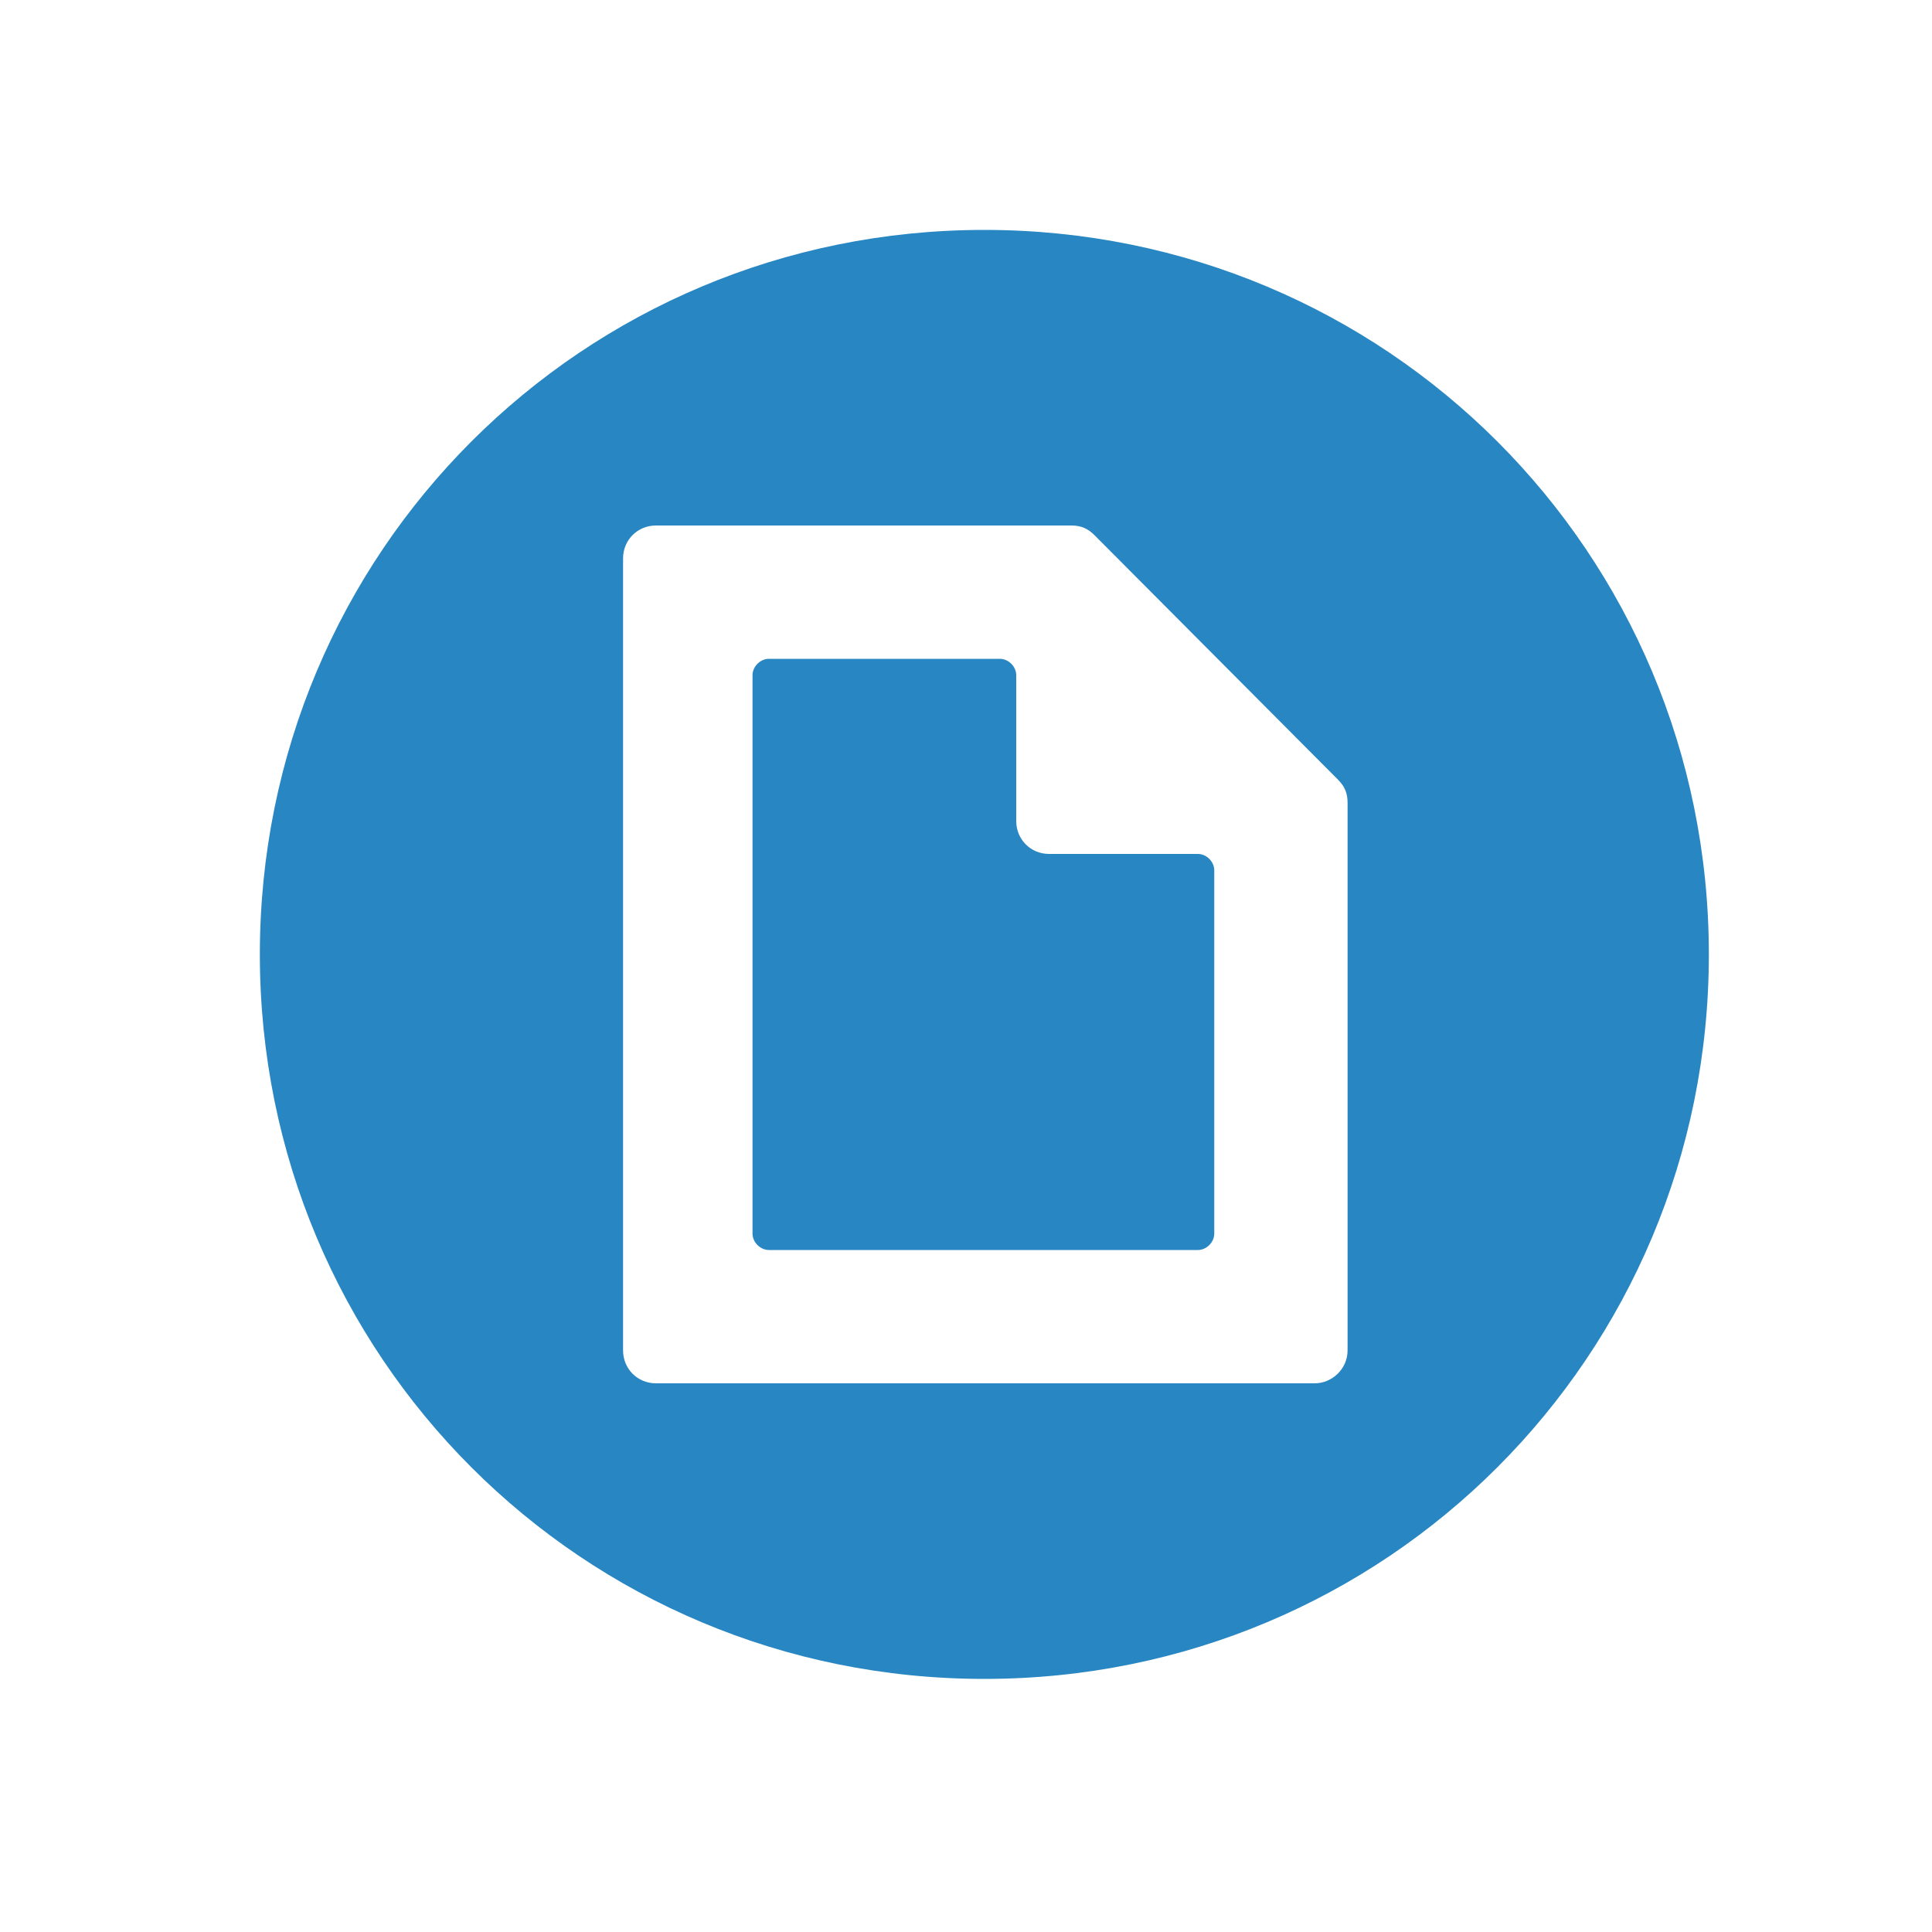
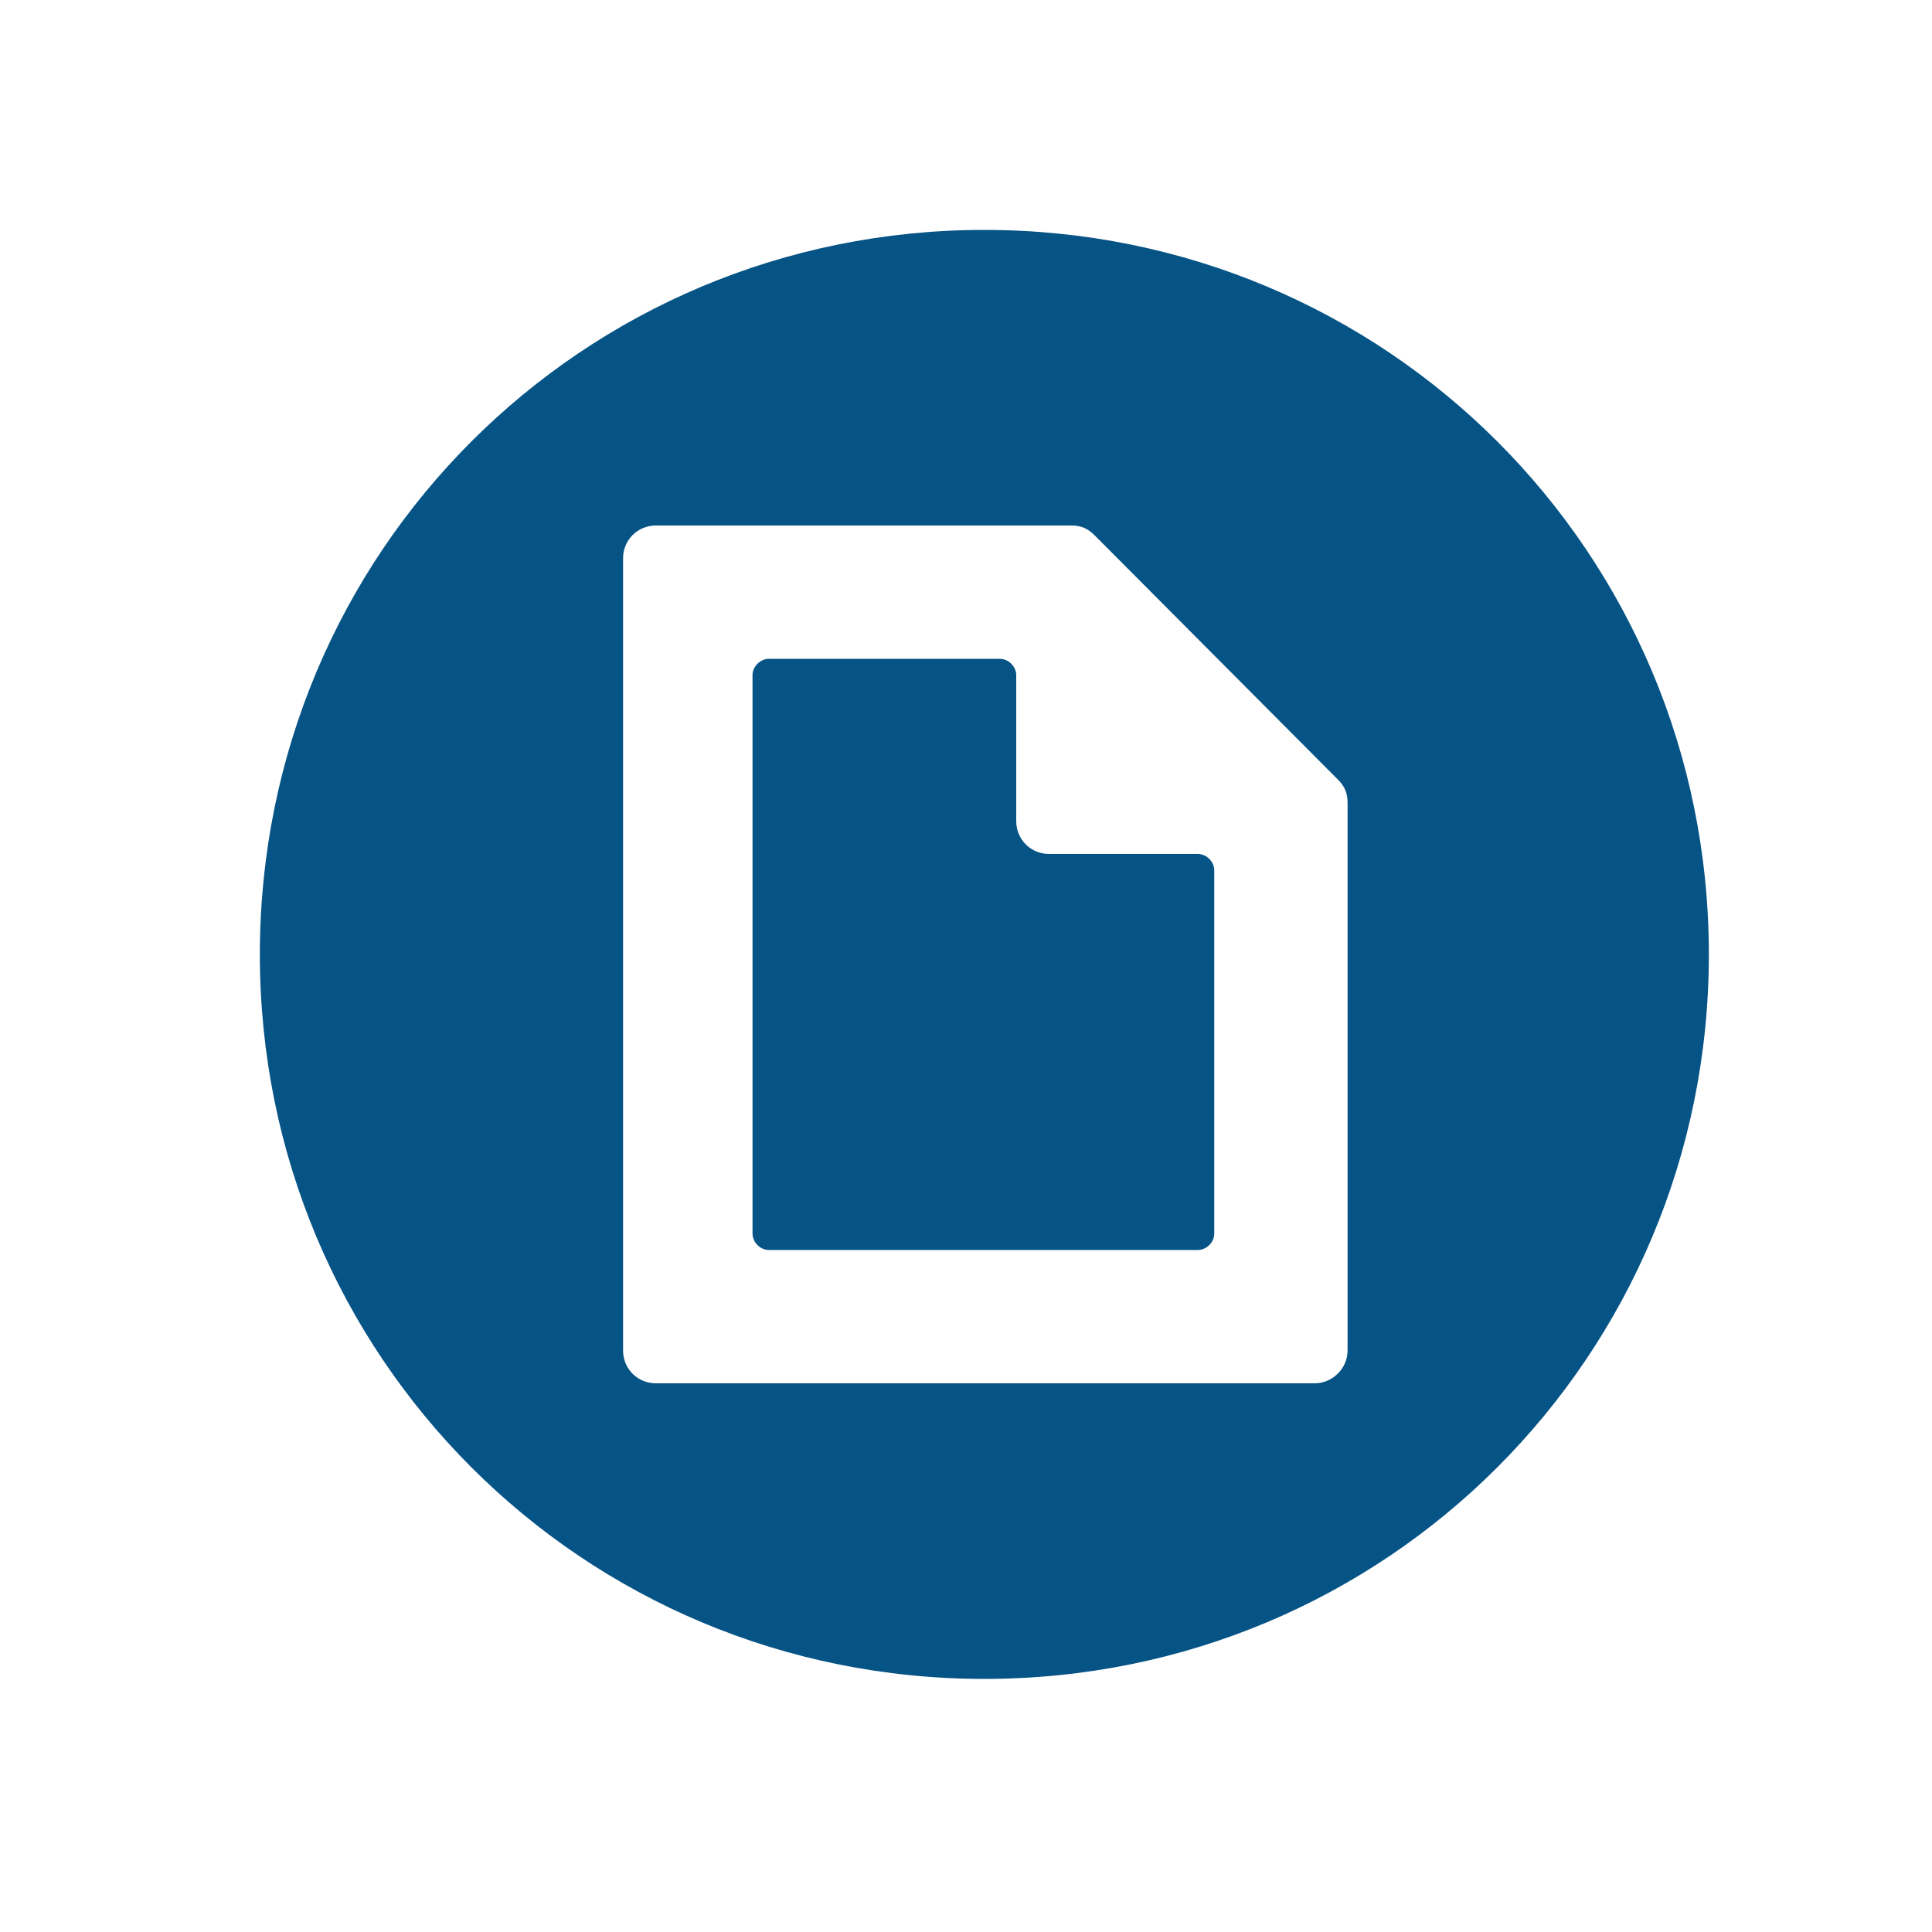
<svg xmlns="http://www.w3.org/2000/svg" version="1.1" id="Layer_1" x="0px" y="0px" viewBox="0 0 200 200" style="enable-background:new 0 0 200 200;" xml:space="preserve">
  <style type="text/css">
- 	.st0{fill:#2886C3;}
+ 	.st0{fill:#065385;}
</style>
  <g>
    <g>
      <path class="st0" d="M124,88.4h-15.4c-1.9,0-3.4-1.5-3.4-3.4V69.9c0-0.9-0.8-1.7-1.7-1.7H79.6c-0.9,0-1.7,0.8-1.7,1.7v57.8    c0,0.9,0.8,1.7,1.7,1.7H124c0.9,0,1.7-0.8,1.7-1.7V90.1C125.7,89.2,124.9,88.4,124,88.4z" />
      <path class="st0" d="M101.9,23.8c-41.6,0-75,33.4-75,75s33.4,75,75,75s75-33.4,75-75S143.5,23.8,101.9,23.8z M136.1,143.2H67.9    c-1.9,0-3.4-1.5-3.4-3.4v-82c0-1.9,1.5-3.4,3.4-3.4h43c1,0,1.7,0.3,2.4,1l25.2,25.3c0.7,0.7,1,1.4,1,2.4v56.7    C139.5,141.7,137.9,143.2,136.1,143.2z" />
    </g>
  </g>
</svg>
